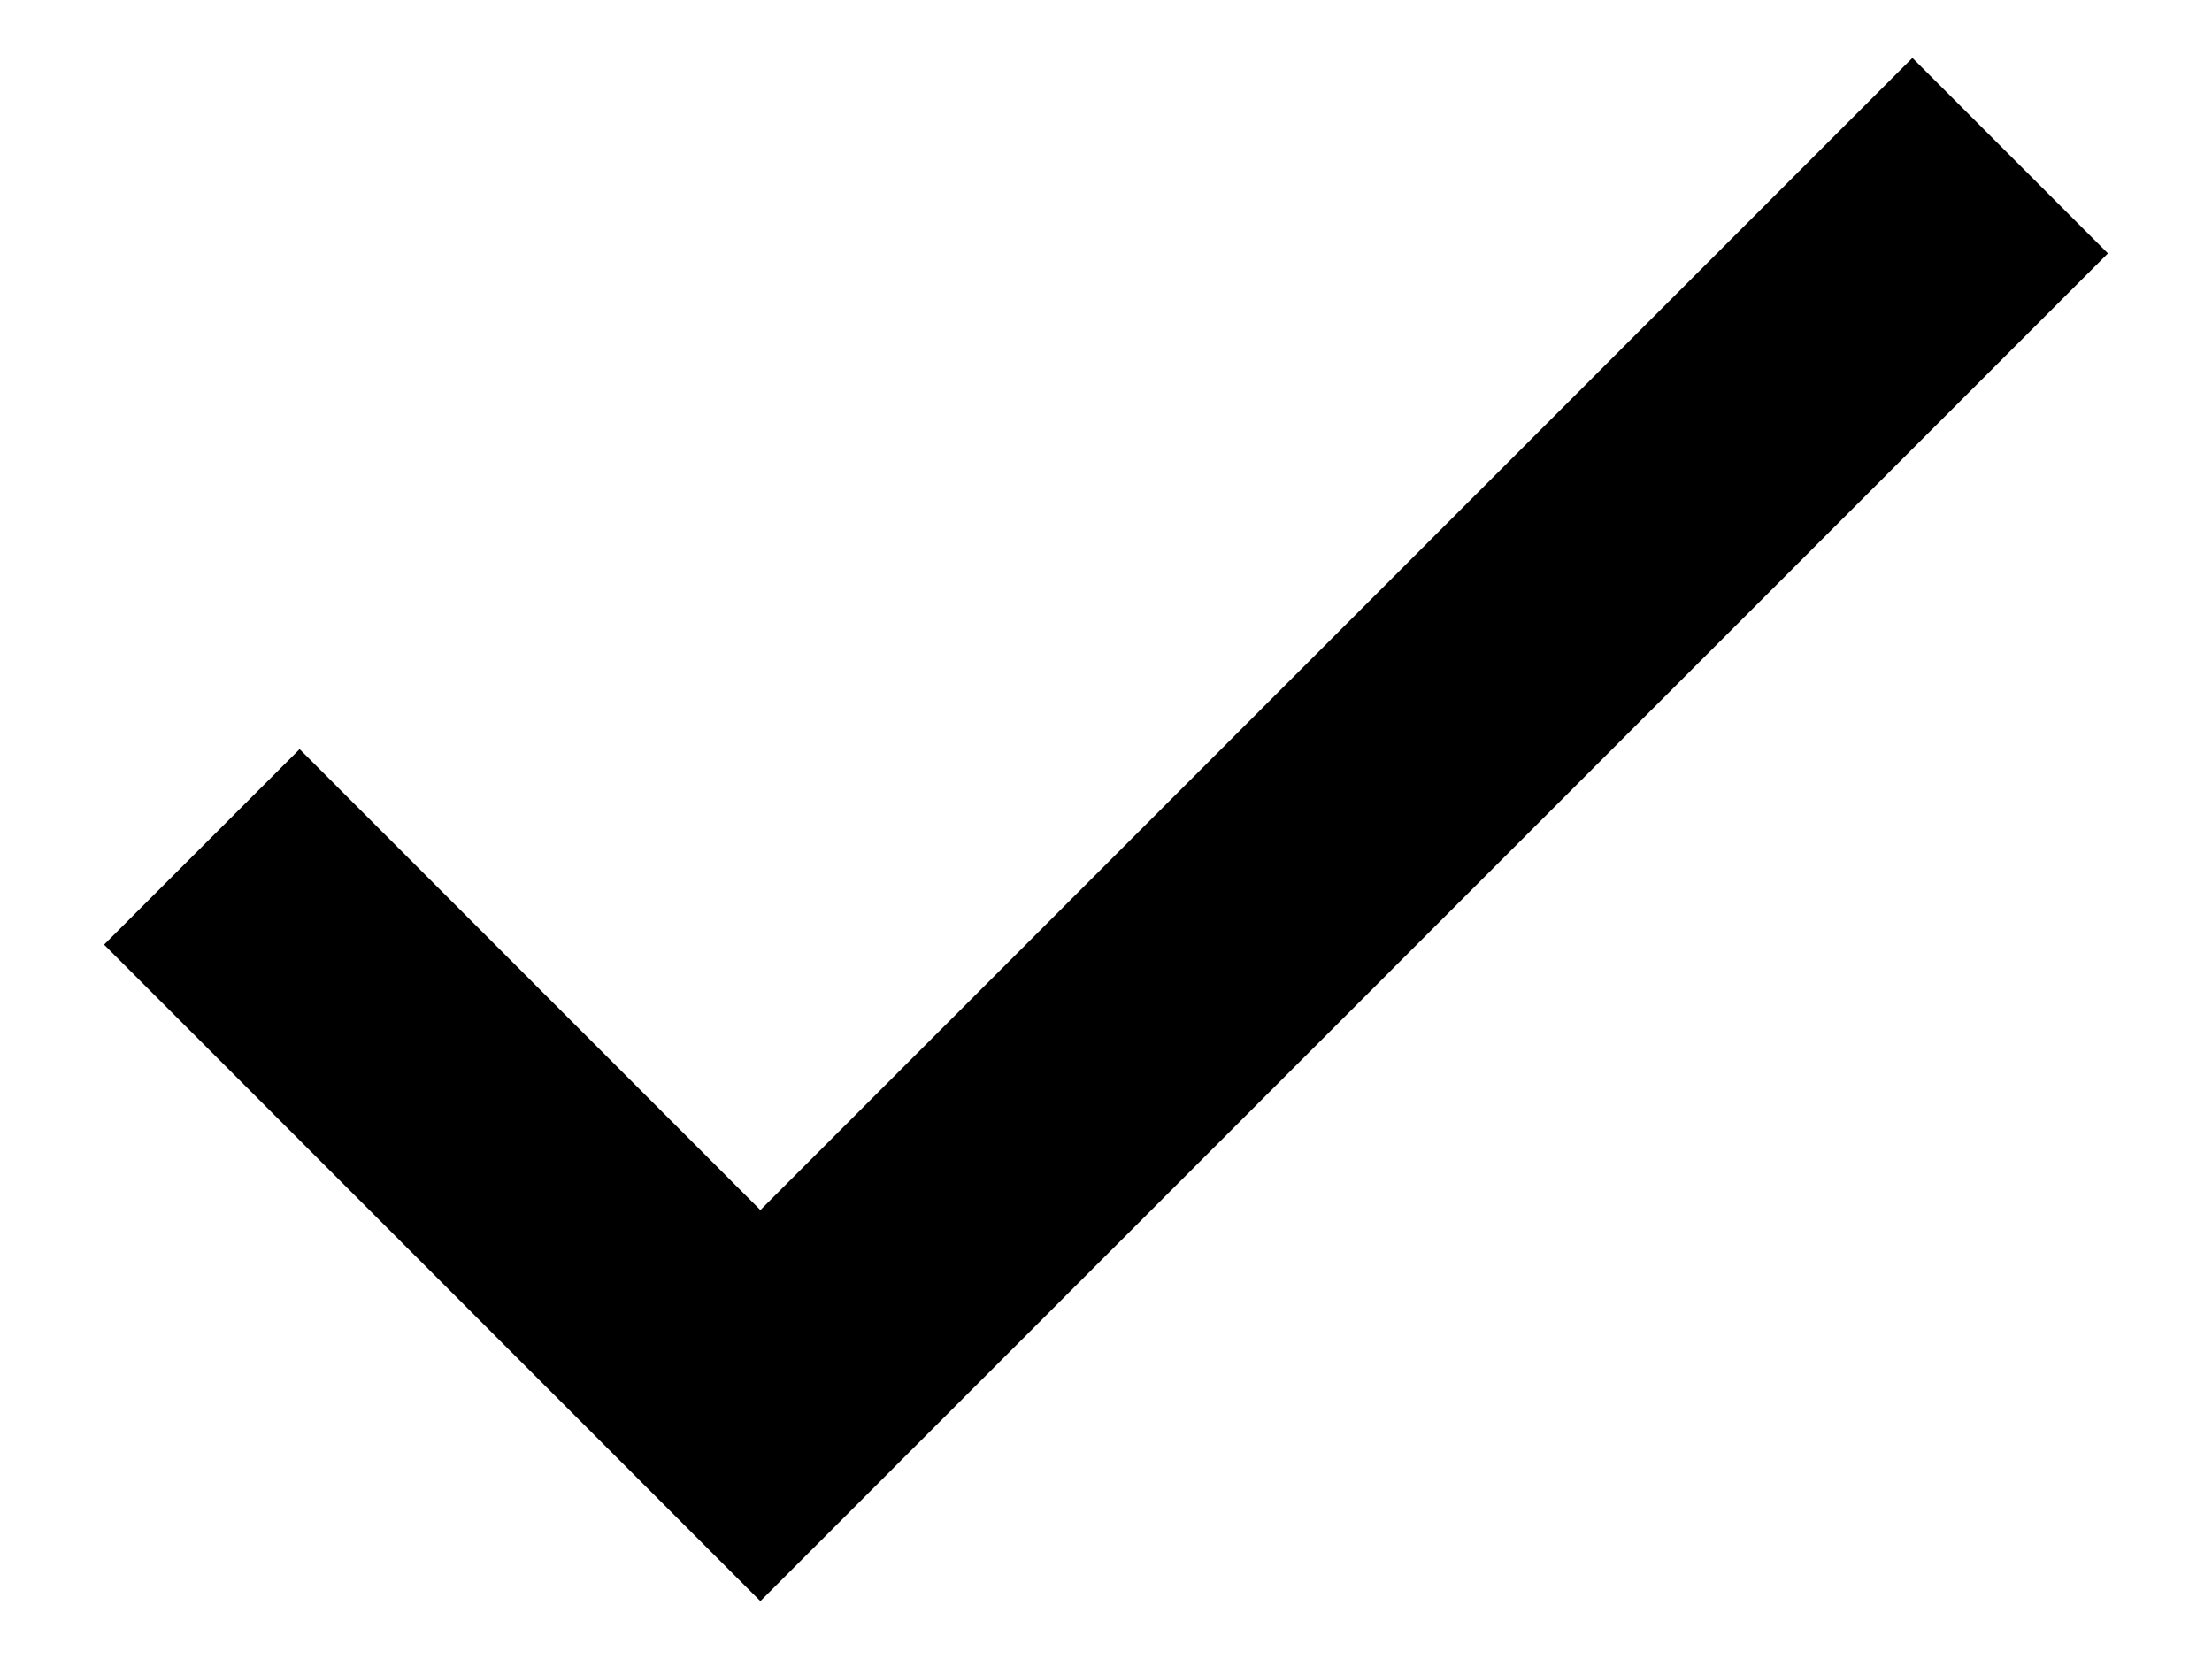
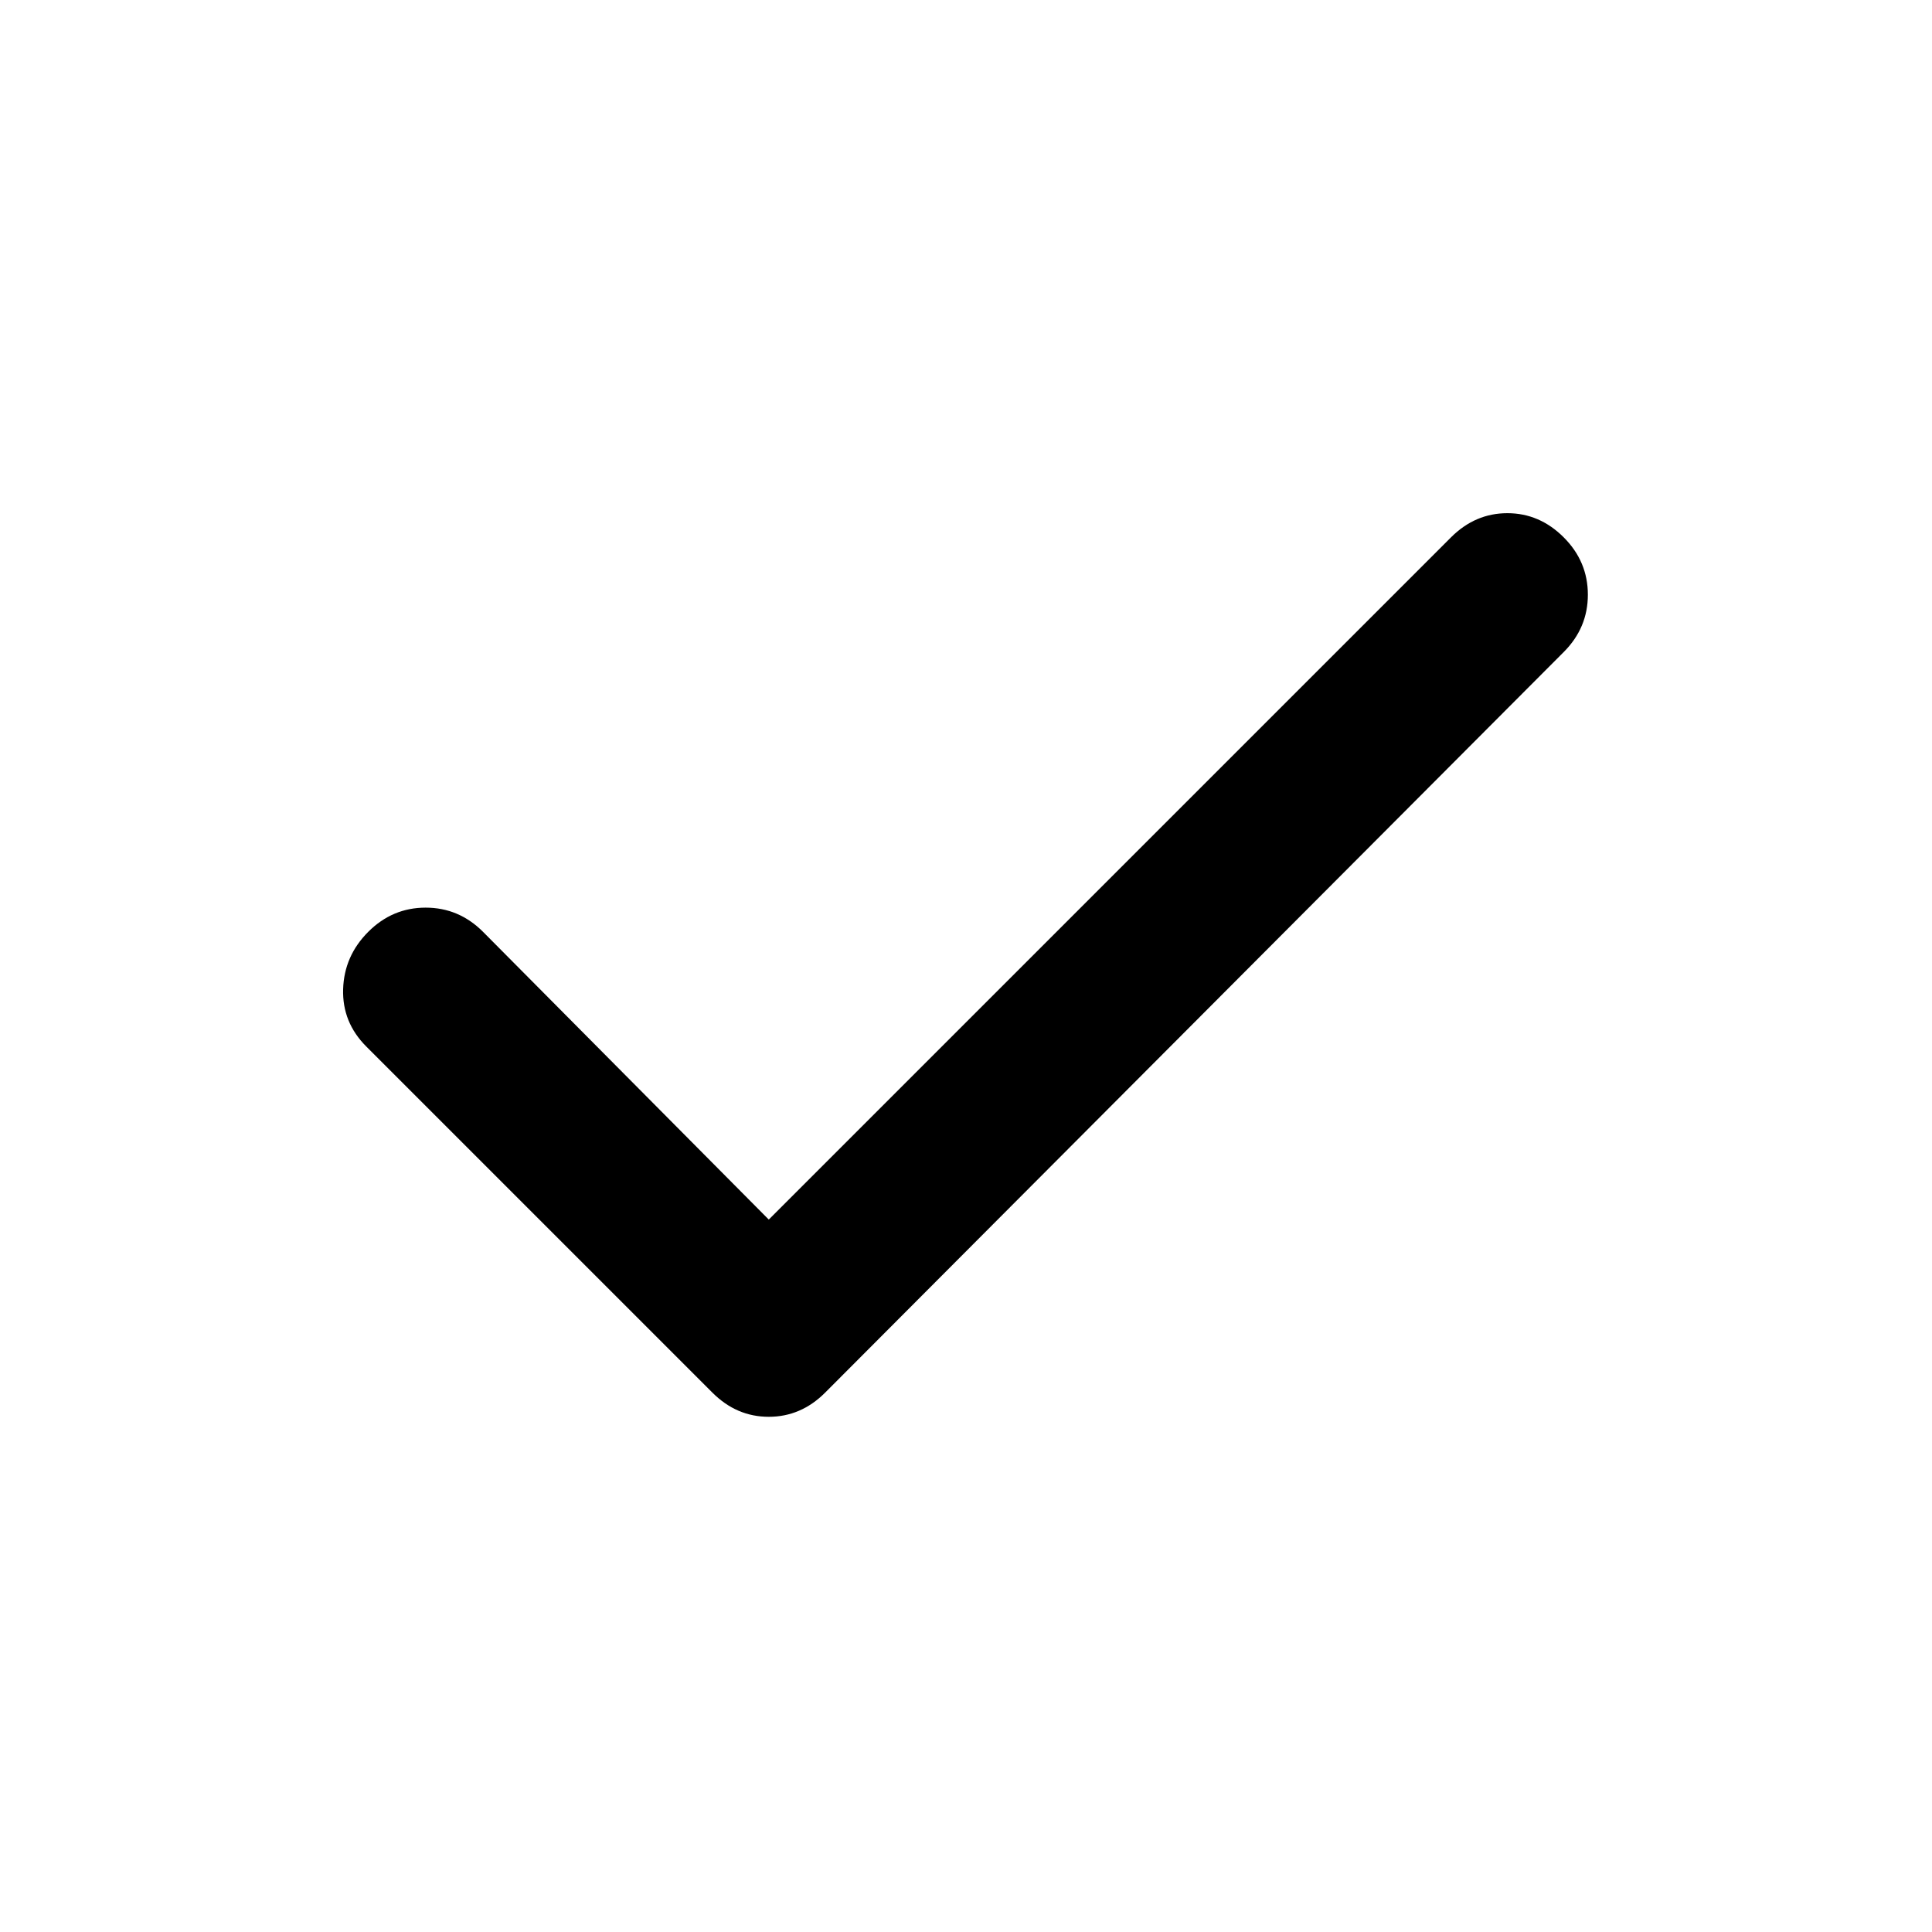
- <svg xmlns="http://www.w3.org/2000/svg" width="16" height="12" viewBox="0 0 16 12" fill="none">
-   <path d="M2.167 6.833L5.5 10.167L13.833 1.833" stroke="currentColor" stroke-width="2" stroke-linecap="square" />
+ <svg xmlns="http://www.w3.org/2000/svg" height="24" viewBox="0 -960 960 960" width="24" fill="currentColor">
+   <path d="m382-354 339-339q12-12 28-12t28 12q12 12 12 28.5T777-636L410-268q-12 12-28 12t-28-12L182-440q-12-12-11.5-28.5T183-497q12-12 28.5-12t28.5 12l142 143Z" />
</svg>
